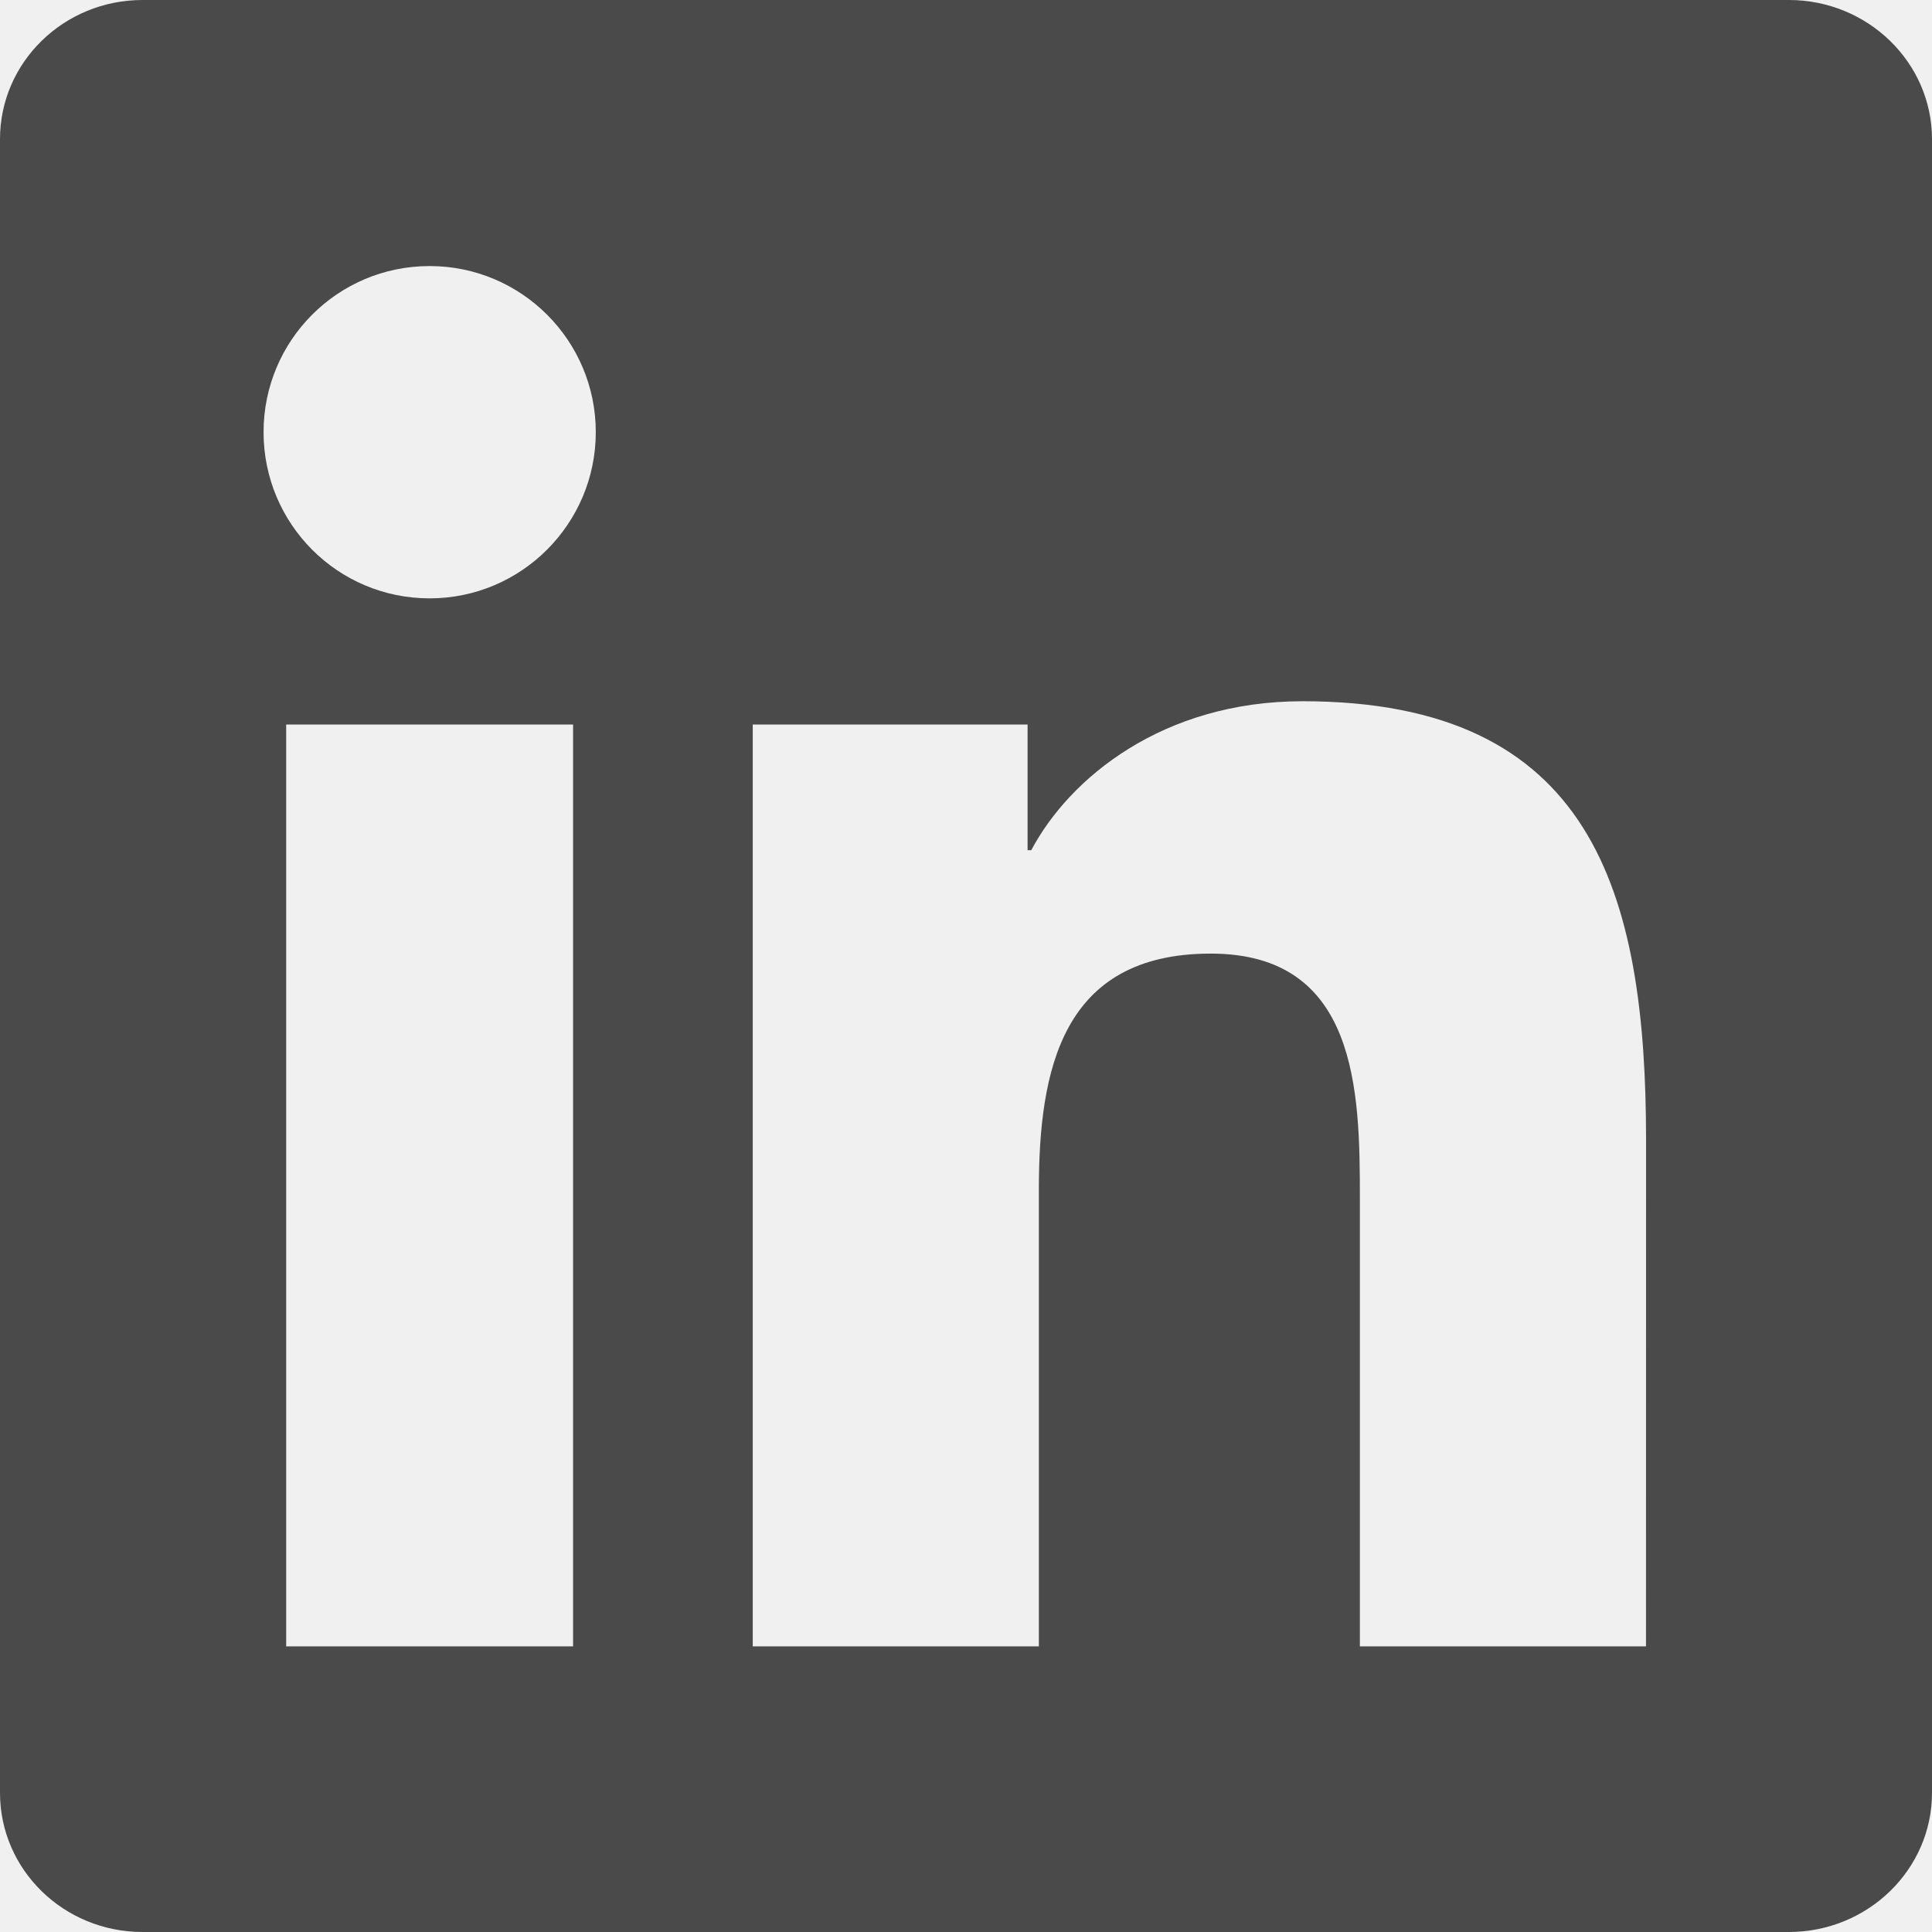
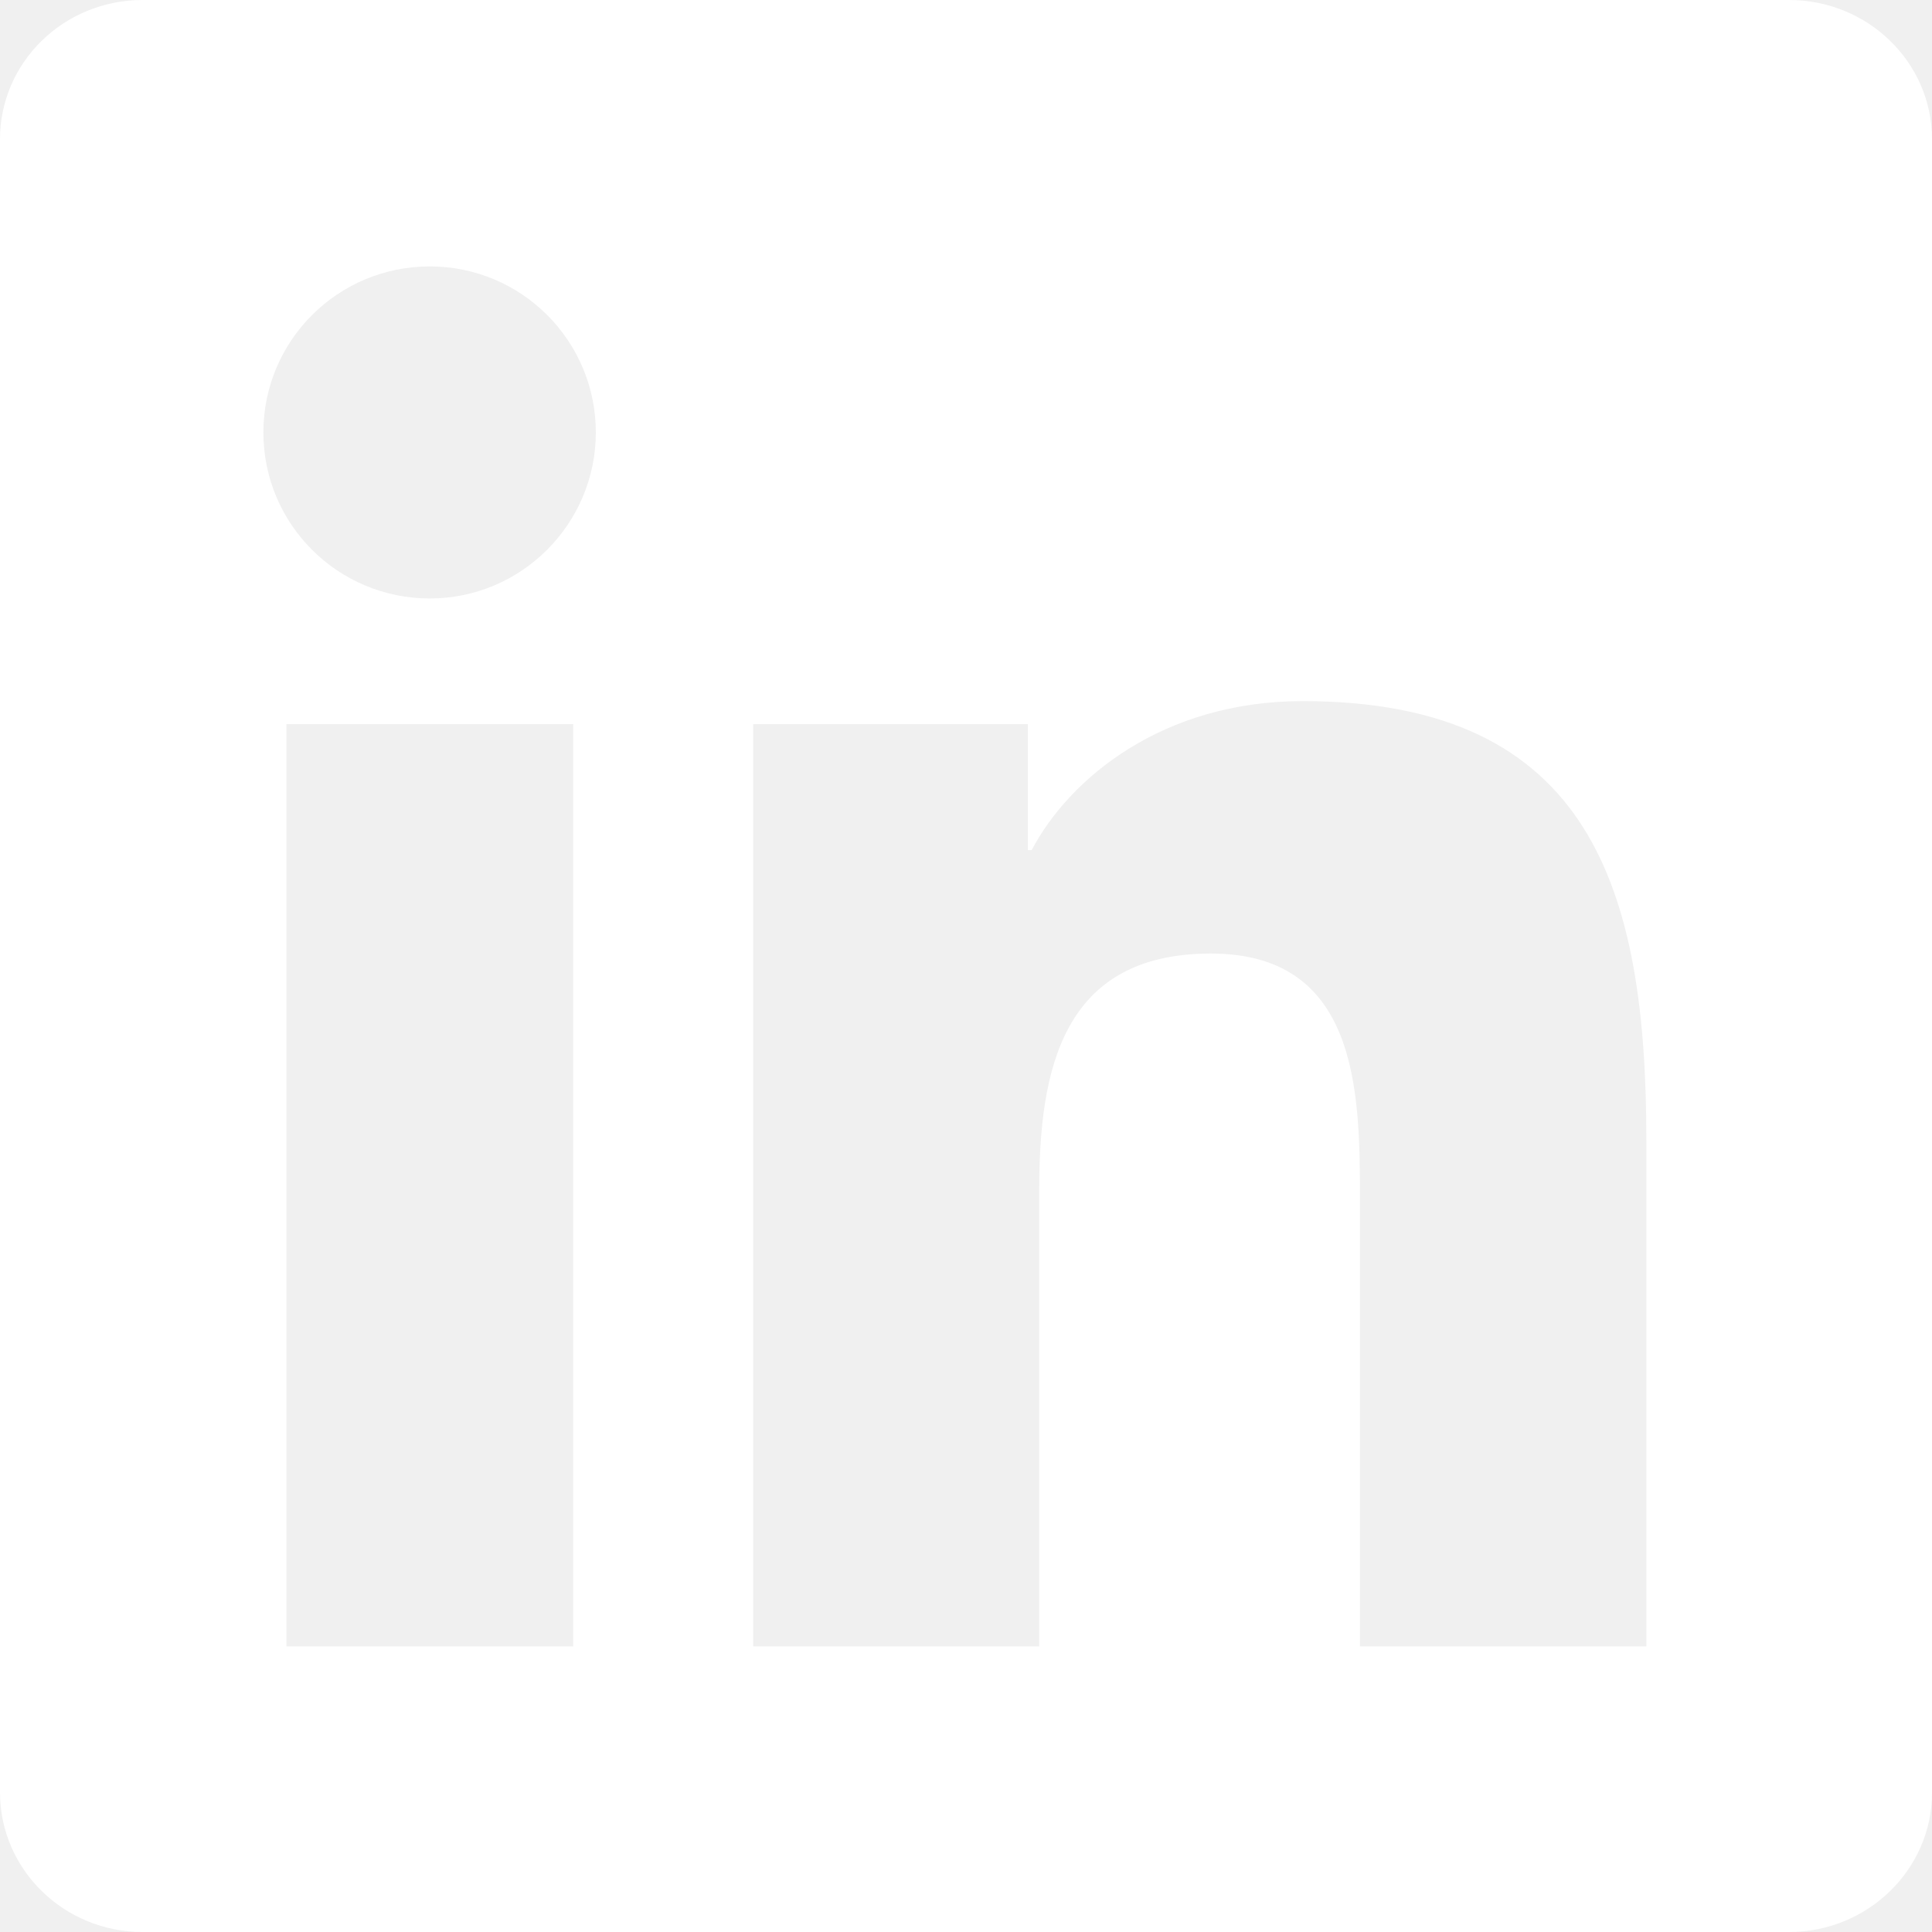
<svg xmlns="http://www.w3.org/2000/svg" width="141" height="141" viewBox="0 0 141 141" fill="none">
-   <path d="M120.126 120.155H99.246V87.438C99.246 79.636 99.088 69.595 88.366 69.595C77.48 69.595 75.817 78.085 75.817 86.862V120.155H54.937V52.875H74.994V62.046H75.265C78.067 56.758 84.882 51.177 95.063 51.177C116.219 51.177 120.132 65.101 120.132 83.225L120.126 120.155ZM31.355 43.669C24.634 43.669 19.235 38.229 19.235 31.537C19.235 24.851 24.64 19.417 31.355 19.417C38.052 19.417 43.481 24.851 43.481 31.537C43.481 38.229 38.047 43.669 31.355 43.669ZM41.824 120.155H20.886V52.875H41.824V120.155ZM130.572 0H10.405C4.653 0 0 4.547 0 10.158V130.842C0 136.459 4.653 141 10.405 141H130.554C136.3 141 141 136.459 141 130.842V10.158C141 4.547 136.3 0 130.554 0L130.572 0Z" fill="#4A4A4A" />
+   <g clip-path="url(#clip0_50_177)">
+     <path d="M130.563 0H10.41C4.654 0 0 4.544 0 10.162V130.811C0 136.429 4.654 141 10.41 141H130.563C136.318 141 141 136.429 141 130.838V10.162C141 4.544 136.318 0 130.563 0ZM41.832 120.153H20.902V52.847H41.832V120.153ZM31.367 43.677C24.648 43.677 19.222 38.252 19.222 31.56C19.222 24.868 24.648 19.443 31.367 19.443C38.059 19.443 43.484 24.868 43.484 31.56C43.484 38.224 38.059 43.677 31.367 43.677ZM120.153 120.153H99.251V87.436C99.251 79.643 99.113 69.591 88.373 69.591C77.495 69.591 75.843 78.101 75.843 86.886V120.153H54.968V52.847H75.016V62.045H75.292C78.073 56.758 84.903 51.168 95.065 51.168C116.242 51.168 120.153 65.102 120.153 83.223V120.153V120.153Z" fill="white" />
+   </g>
+   <defs>
+     <clipPath id="clip0_50_177">
+       <rect width="141" height="141" fill="white" />
+     </clipPath>
+   </defs>
</svg>
